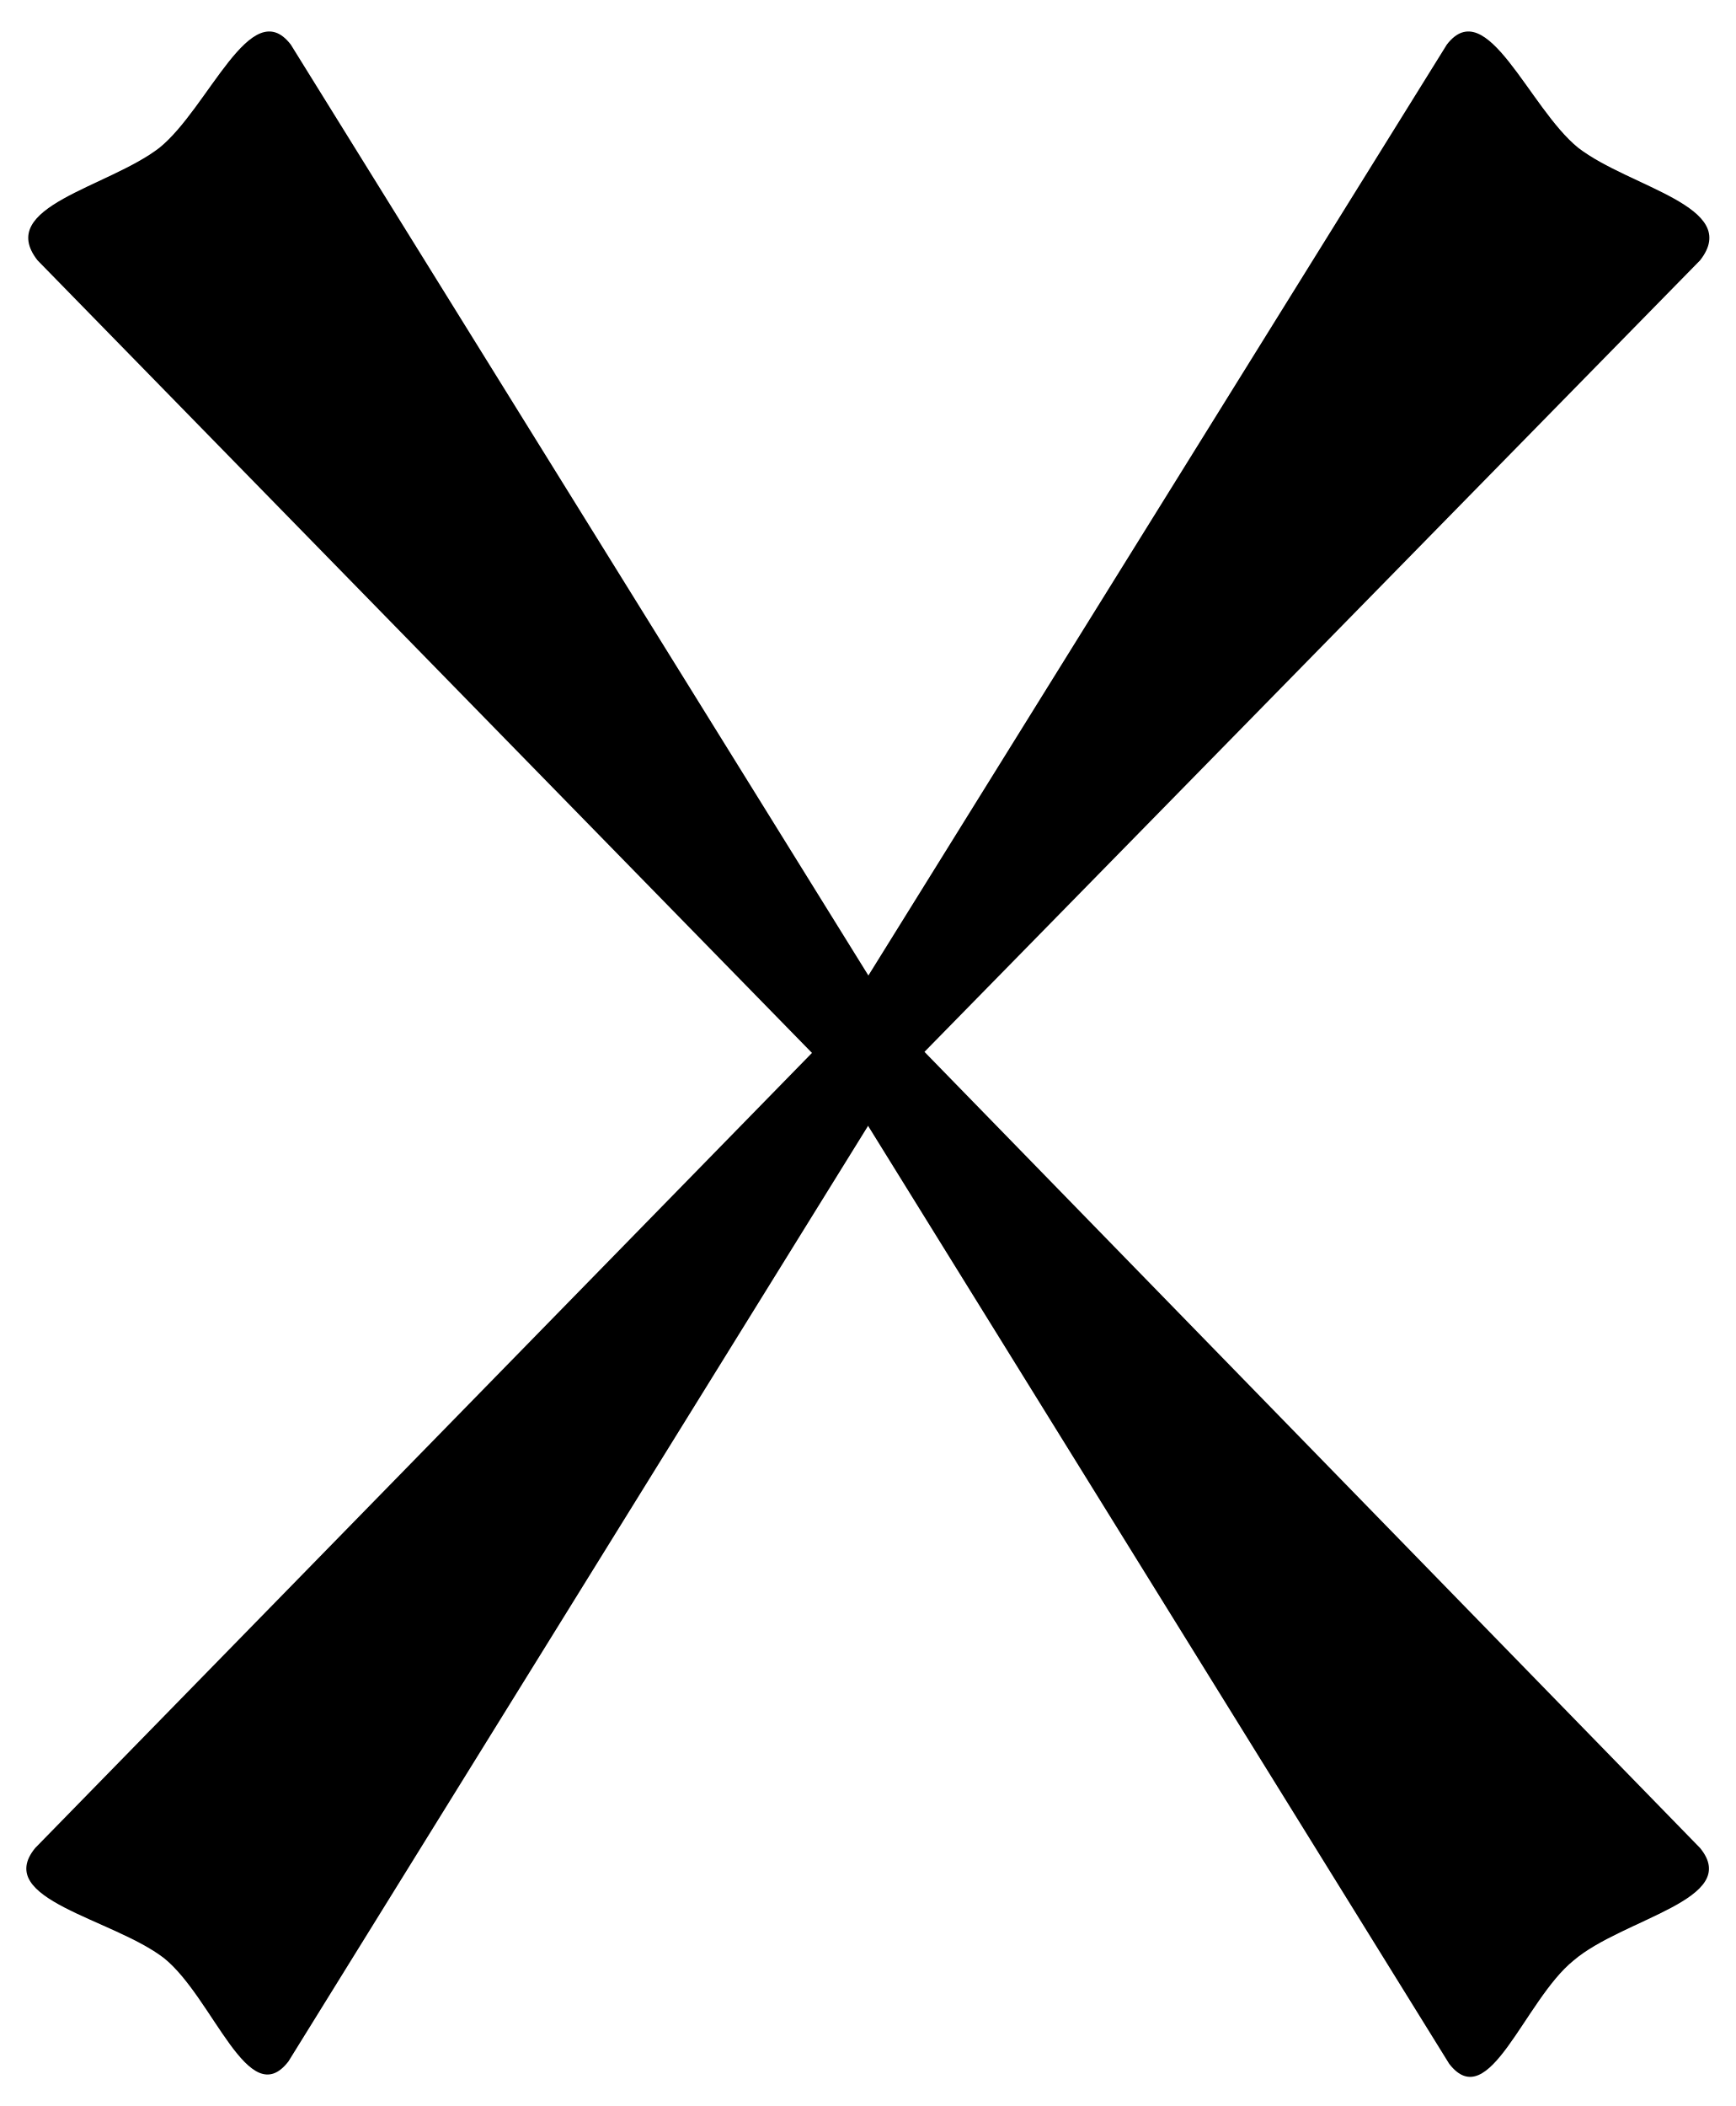
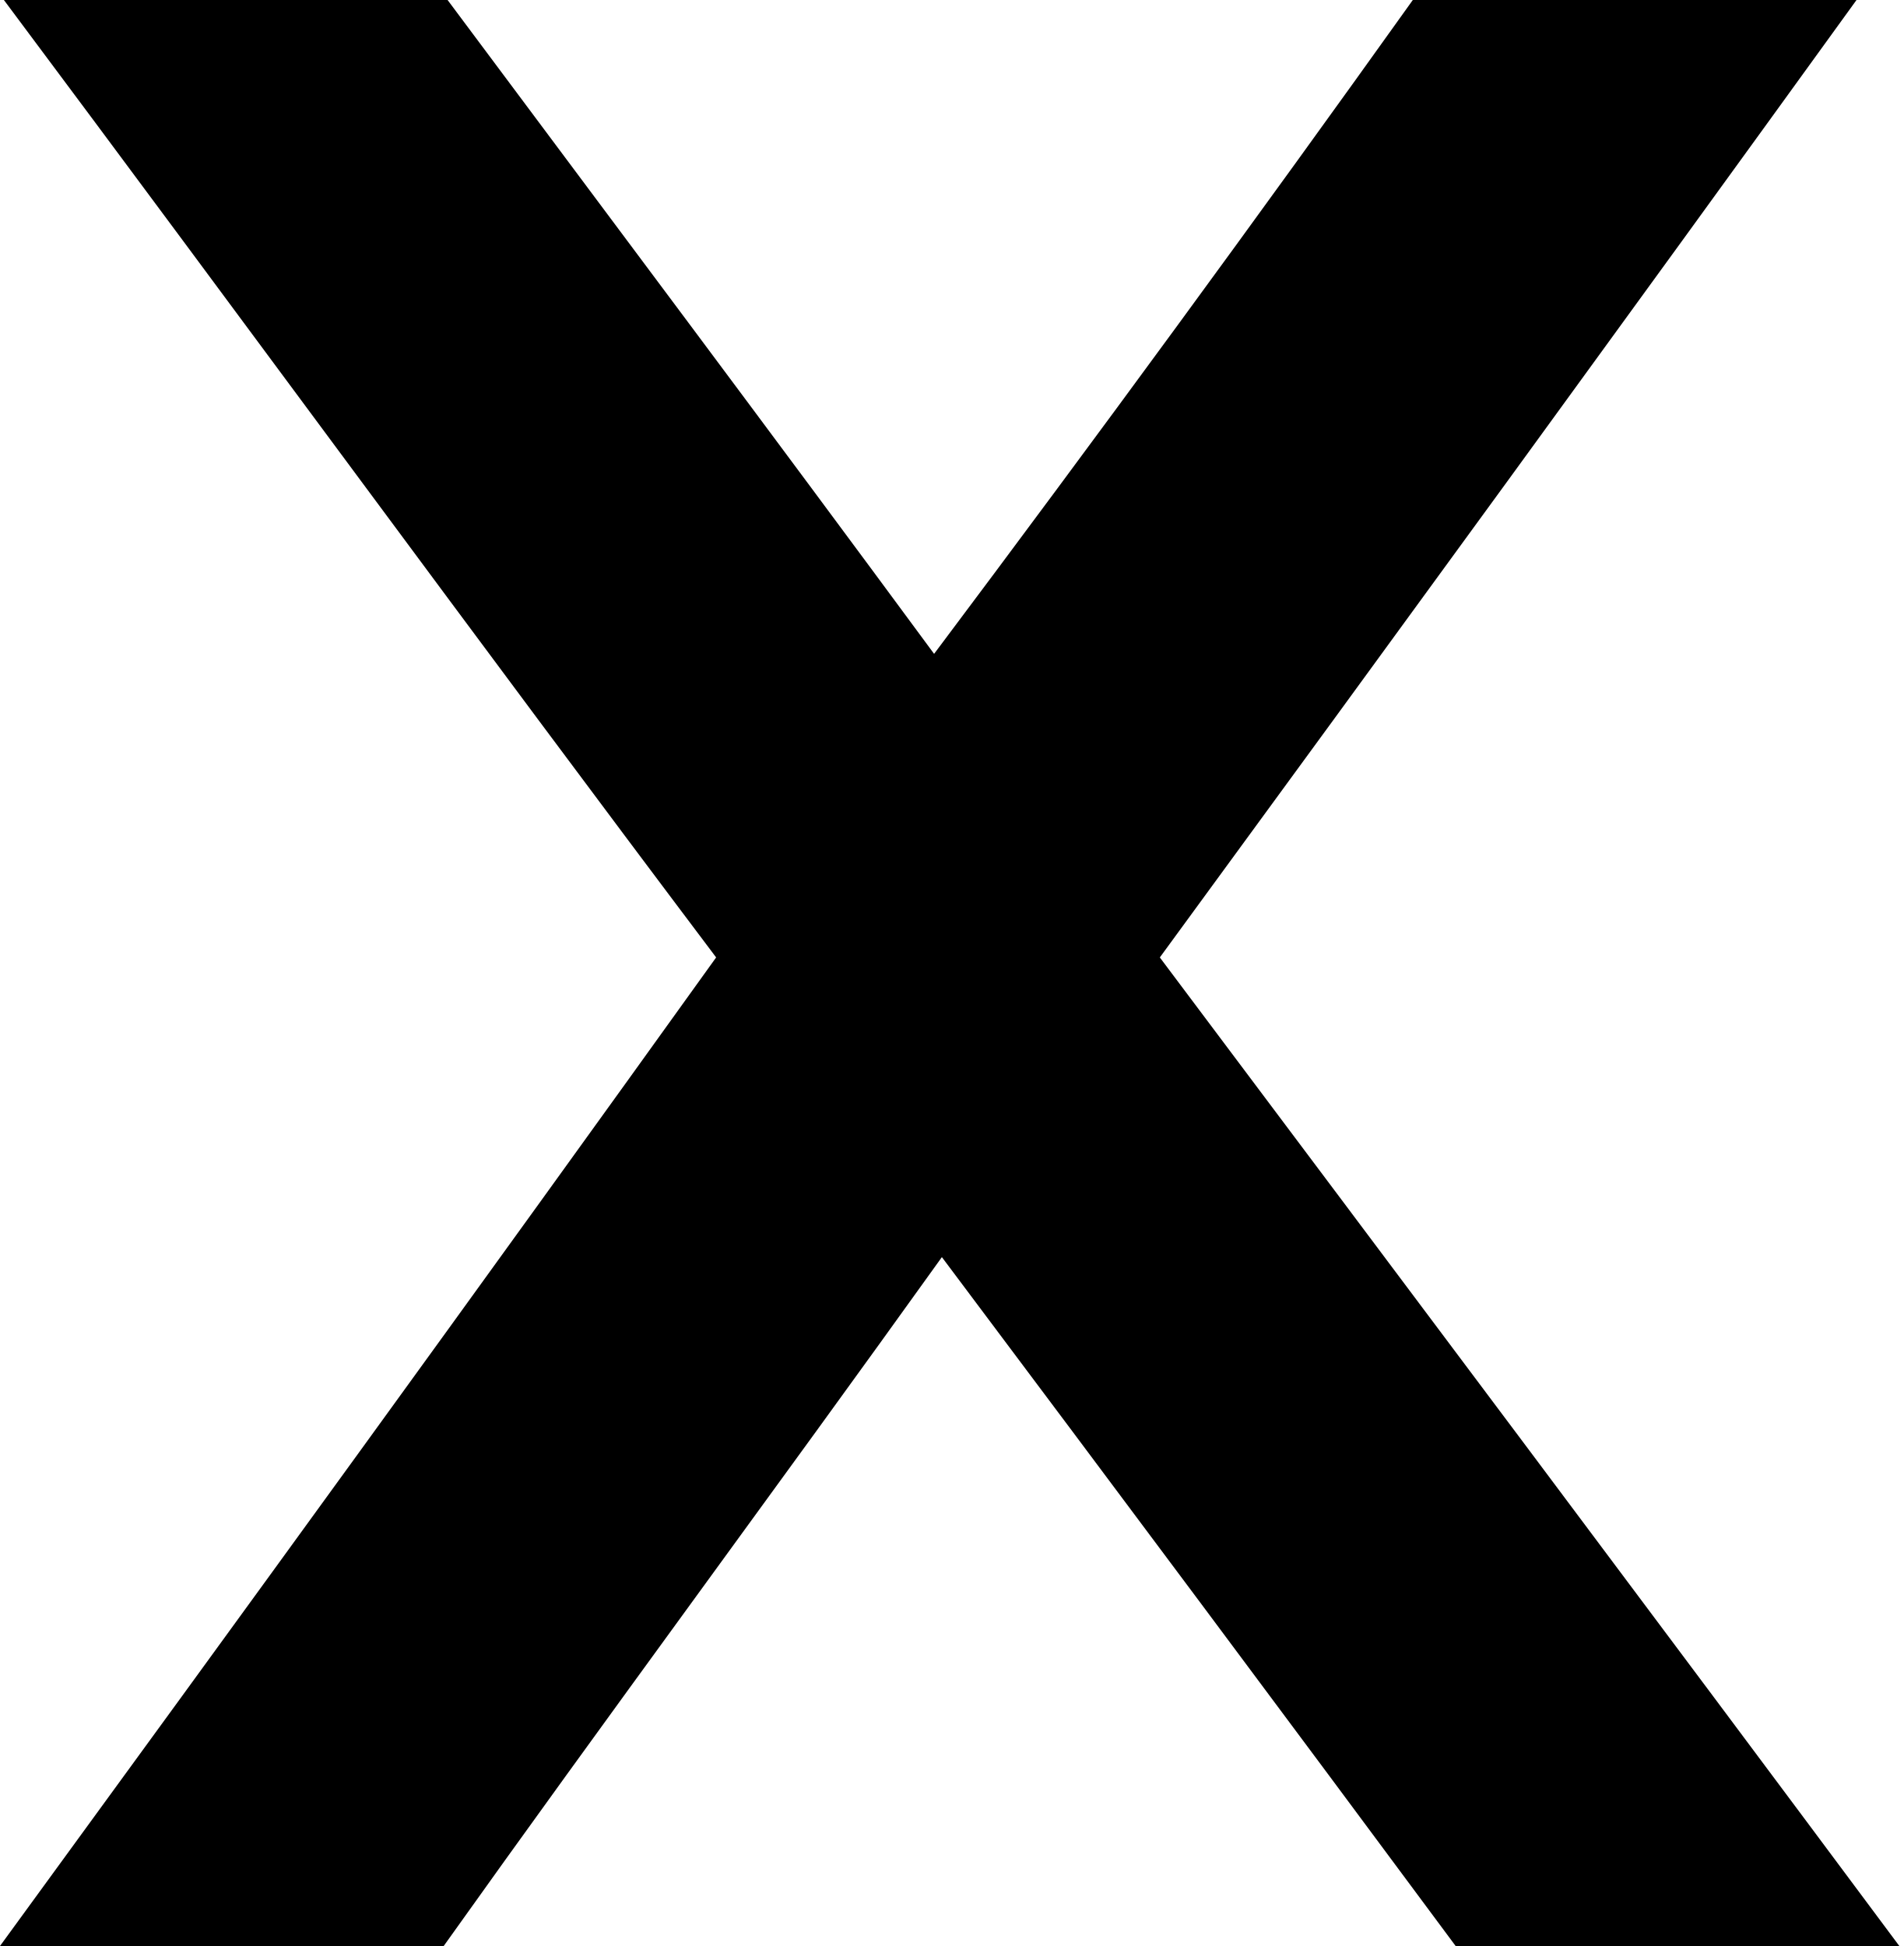
- <svg xmlns="http://www.w3.org/2000/svg" viewBox="0 0 74 89.8">
-   <path d="M1.5 78.8l34.1-34.9 26.1-42c1.7-2.2 3.5 2.7 5.6 4.4 2.2 1.7 7 2.5 5.2 4.8l-34.3 35-25.9 41.8c-1.7 2.2-3.2-2.7-5.3-4.4-2.2-1.7-7.3-2.5-5.5-4.7z" />
-   <path d="M72.5 78.8l-34.1-35-26-41.9C10.7-.3 8.9 4.6 6.8 6.3 4.6 8-.2 8.8 1.6 11.1l34.3 35.1L61.8 88c1.7 2.2 3.2-2.7 5.3-4.4 2.1-1.8 7.2-2.6 5.4-4.8z" />
+ <svg xmlns="http://www.w3.org/2000/svg" baseProfile="tiny" viewBox="0 0 48.9 50">
+   <path d="M11.5 0c4.1 5.5 8.3 11.1 12.5 16.8C28.2 11.2 32.3 5.6 36.3 0h11.4c-6 8.3-11.9 16.4-17.9 24.6 6.3 8.4 12.6 16.8 19 25.4H37.4c-4.3-5.8-8.7-11.7-13.2-17.7-4.3 6-8.6 11.8-12.8 17.7H0c6.2-8.5 12.3-16.9 18.4-25.4C12.3 16.5 6.3 8.3.1 0h11.4z" />
</svg>
